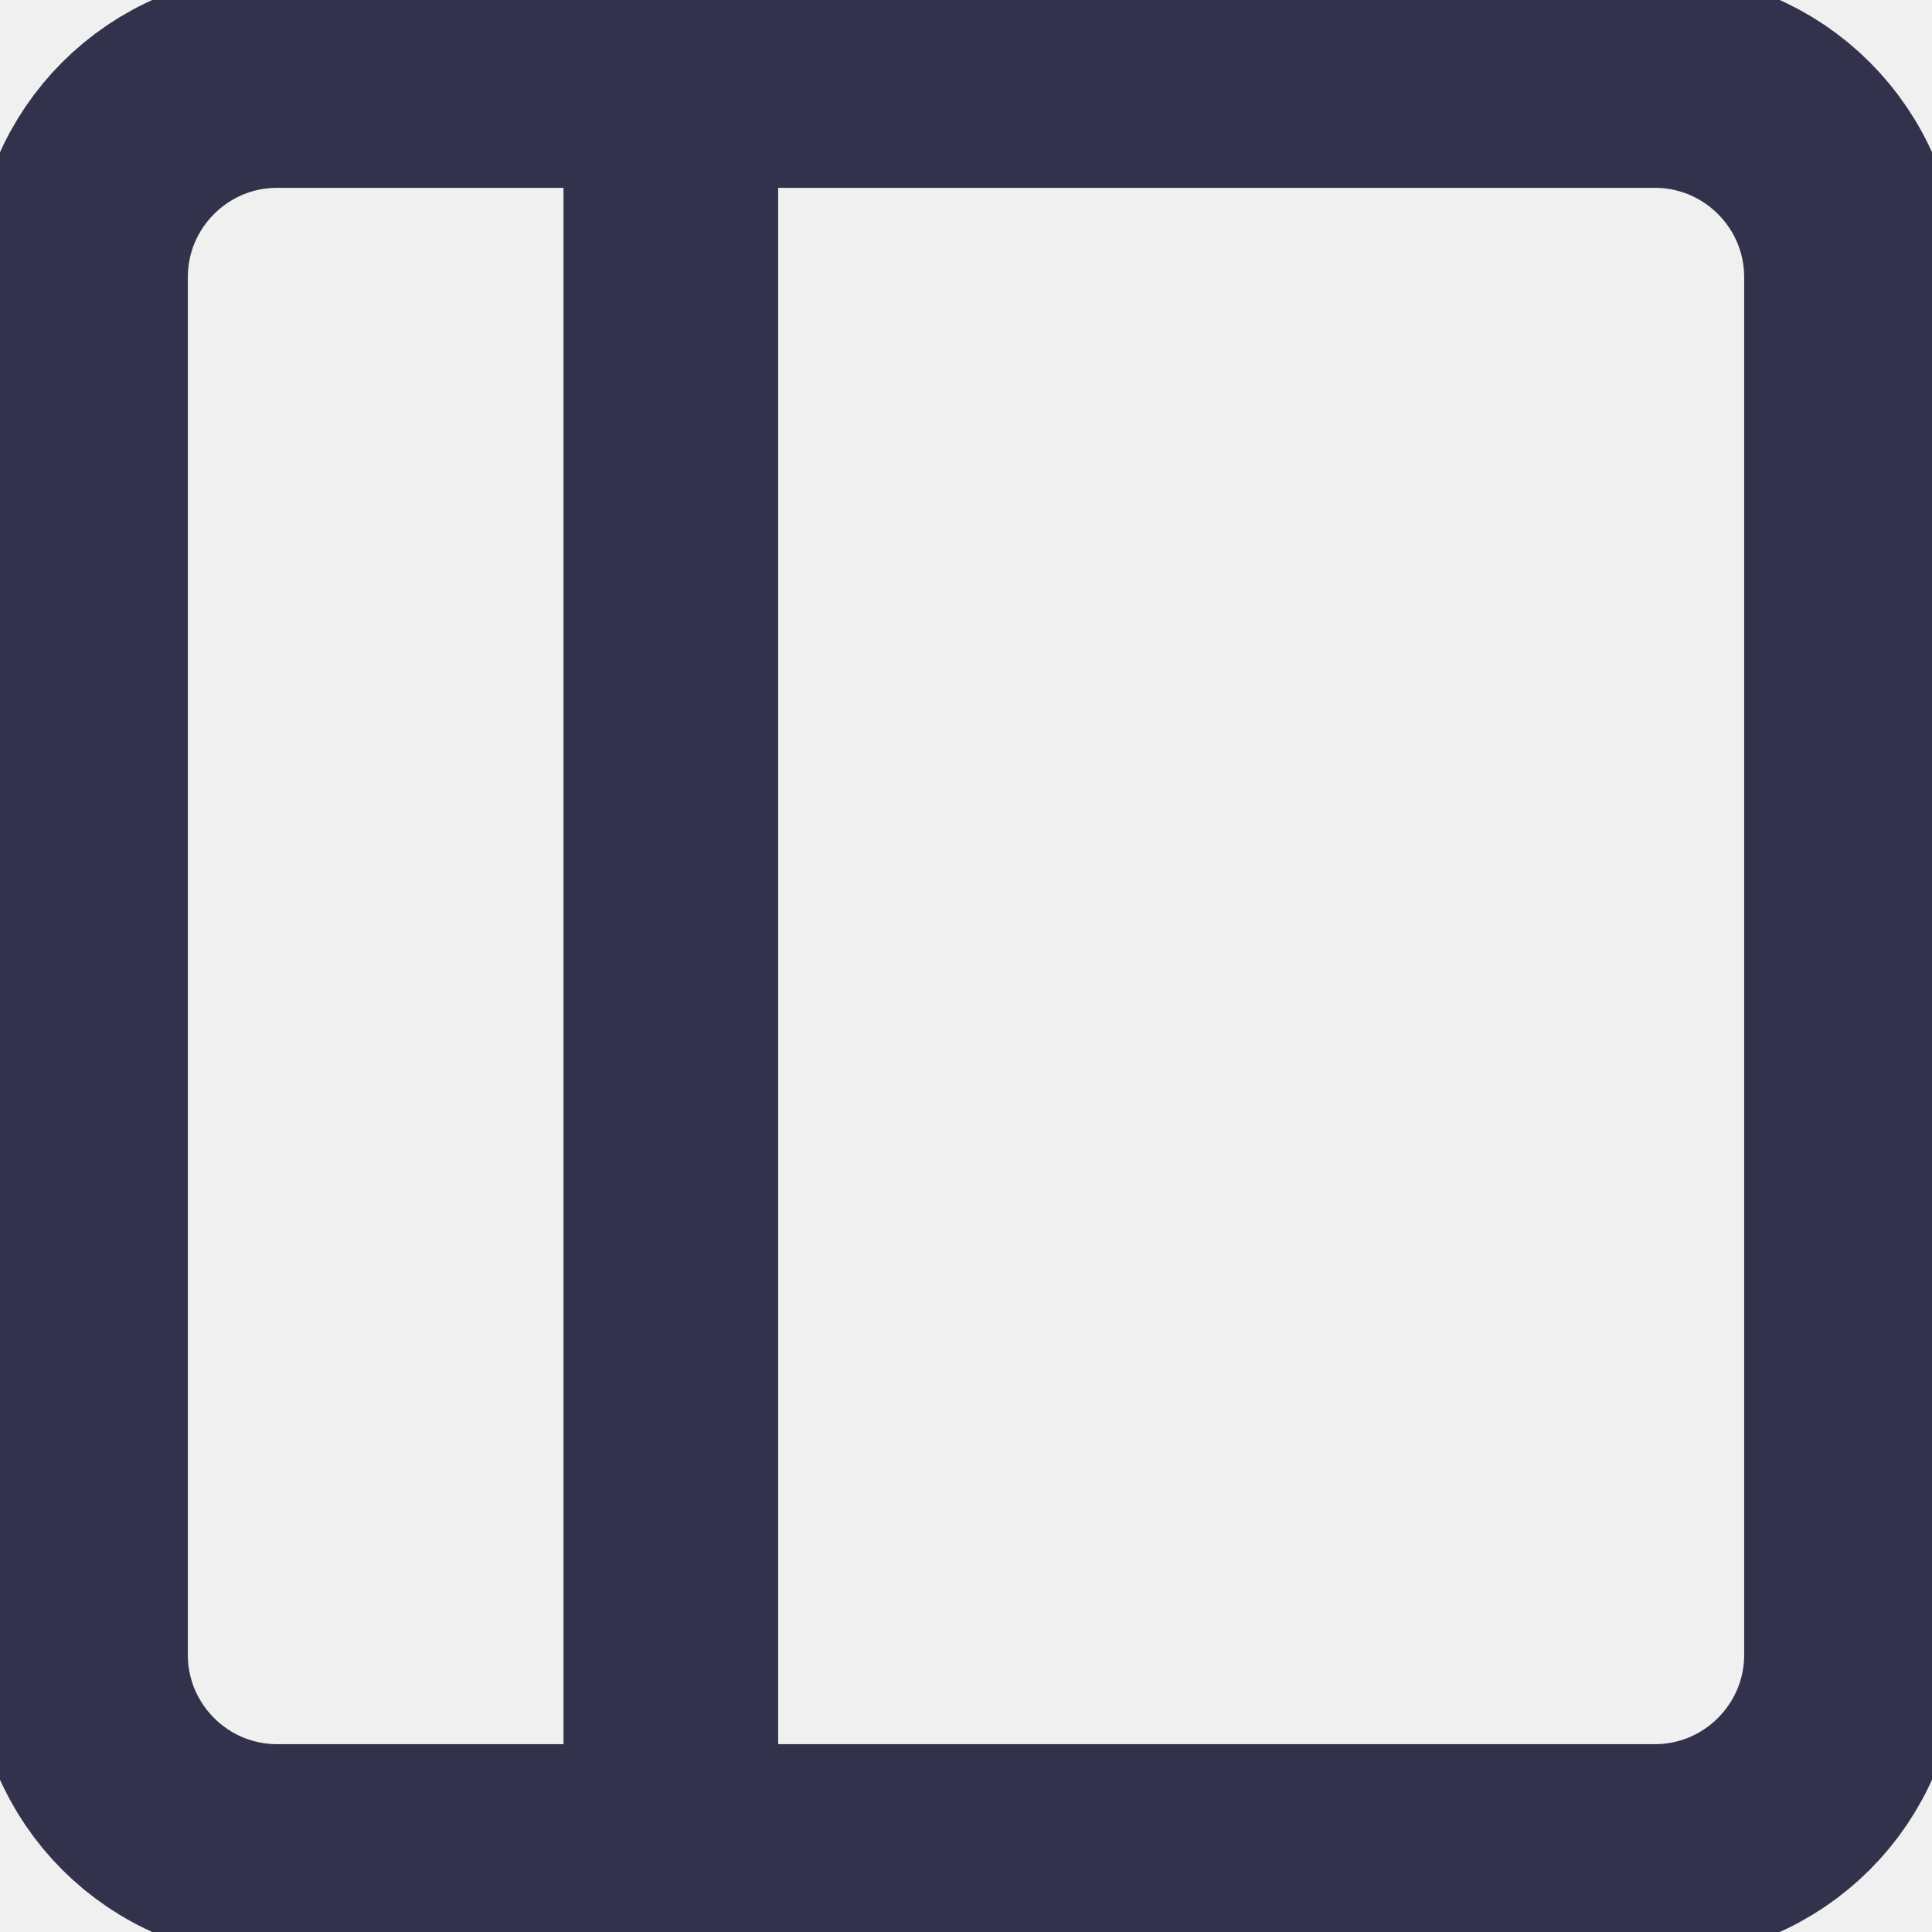
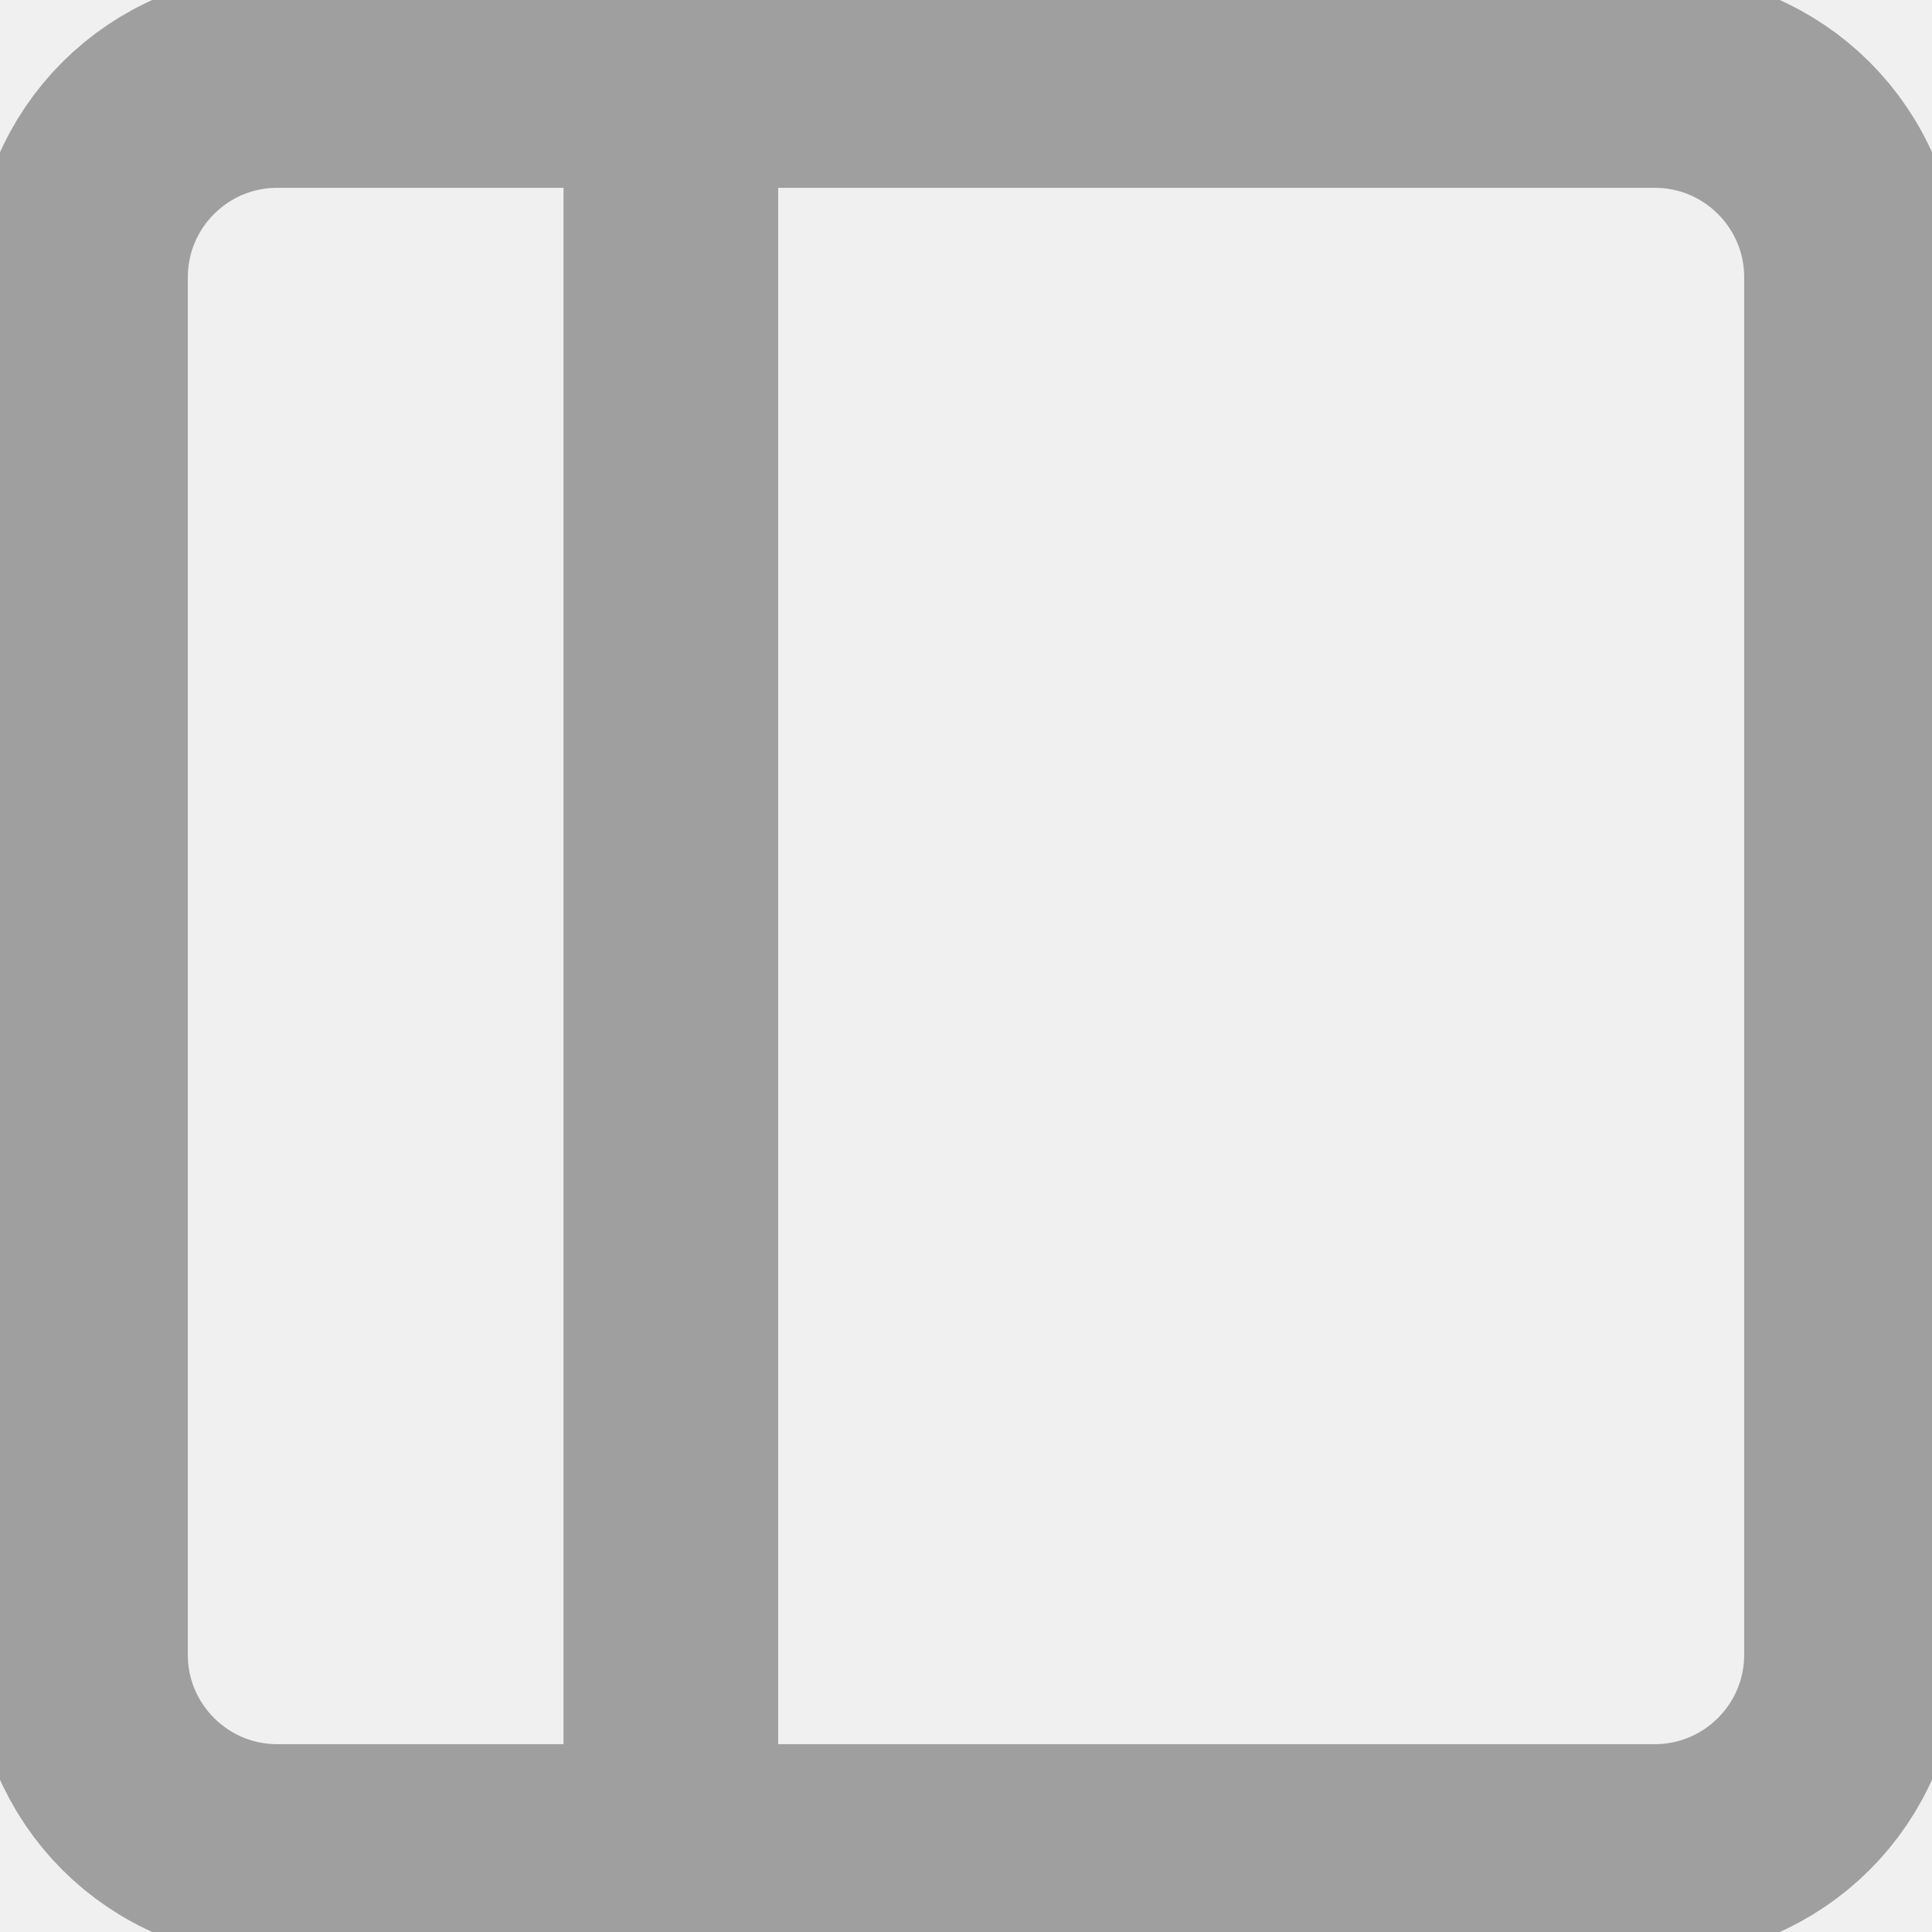
<svg xmlns="http://www.w3.org/2000/svg" width="18" height="18" viewBox="0 0 18 18" fill="none">
  <g clip-path="url(#clip0_1634_3029)">
-     <path d="M15.417 0.75H2.583C1.571 0.75 0.75 1.571 0.75 2.583V15.417C0.75 16.429 1.571 17.25 2.583 17.25H15.417C16.429 17.25 17.25 16.429 17.25 15.417V2.583C17.25 1.571 16.429 0.75 15.417 0.75Z" stroke="#32324D" stroke-width="2" stroke-linecap="round" stroke-linejoin="round" />
-     <path d="M6.25 0.75V17.25" stroke="#32324D" stroke-width="2" stroke-linecap="round" stroke-linejoin="round" />
+     <path d="M15.417 0.75H2.583C1.571 0.75 0.75 1.571 0.75 2.583V15.417C0.75 16.429 1.571 17.25 2.583 17.25H15.417C16.429 17.25 17.25 16.429 17.25 15.417V2.583C17.25 1.571 16.429 0.75 15.417 0.75Z" stroke="#9F9F9F" stroke-width="2" stroke-linecap="round" stroke-linejoin="round" />
+     <path d="M6.25 0.75V17.25" stroke="#9F9F9F" stroke-width="2" stroke-linecap="round" stroke-linejoin="round" />
  </g>
  <defs>
    <clipPath id="clip0_1634_3029">
      <rect width="18" height="18" fill="white" />
    </clipPath>
  </defs>
</svg>
